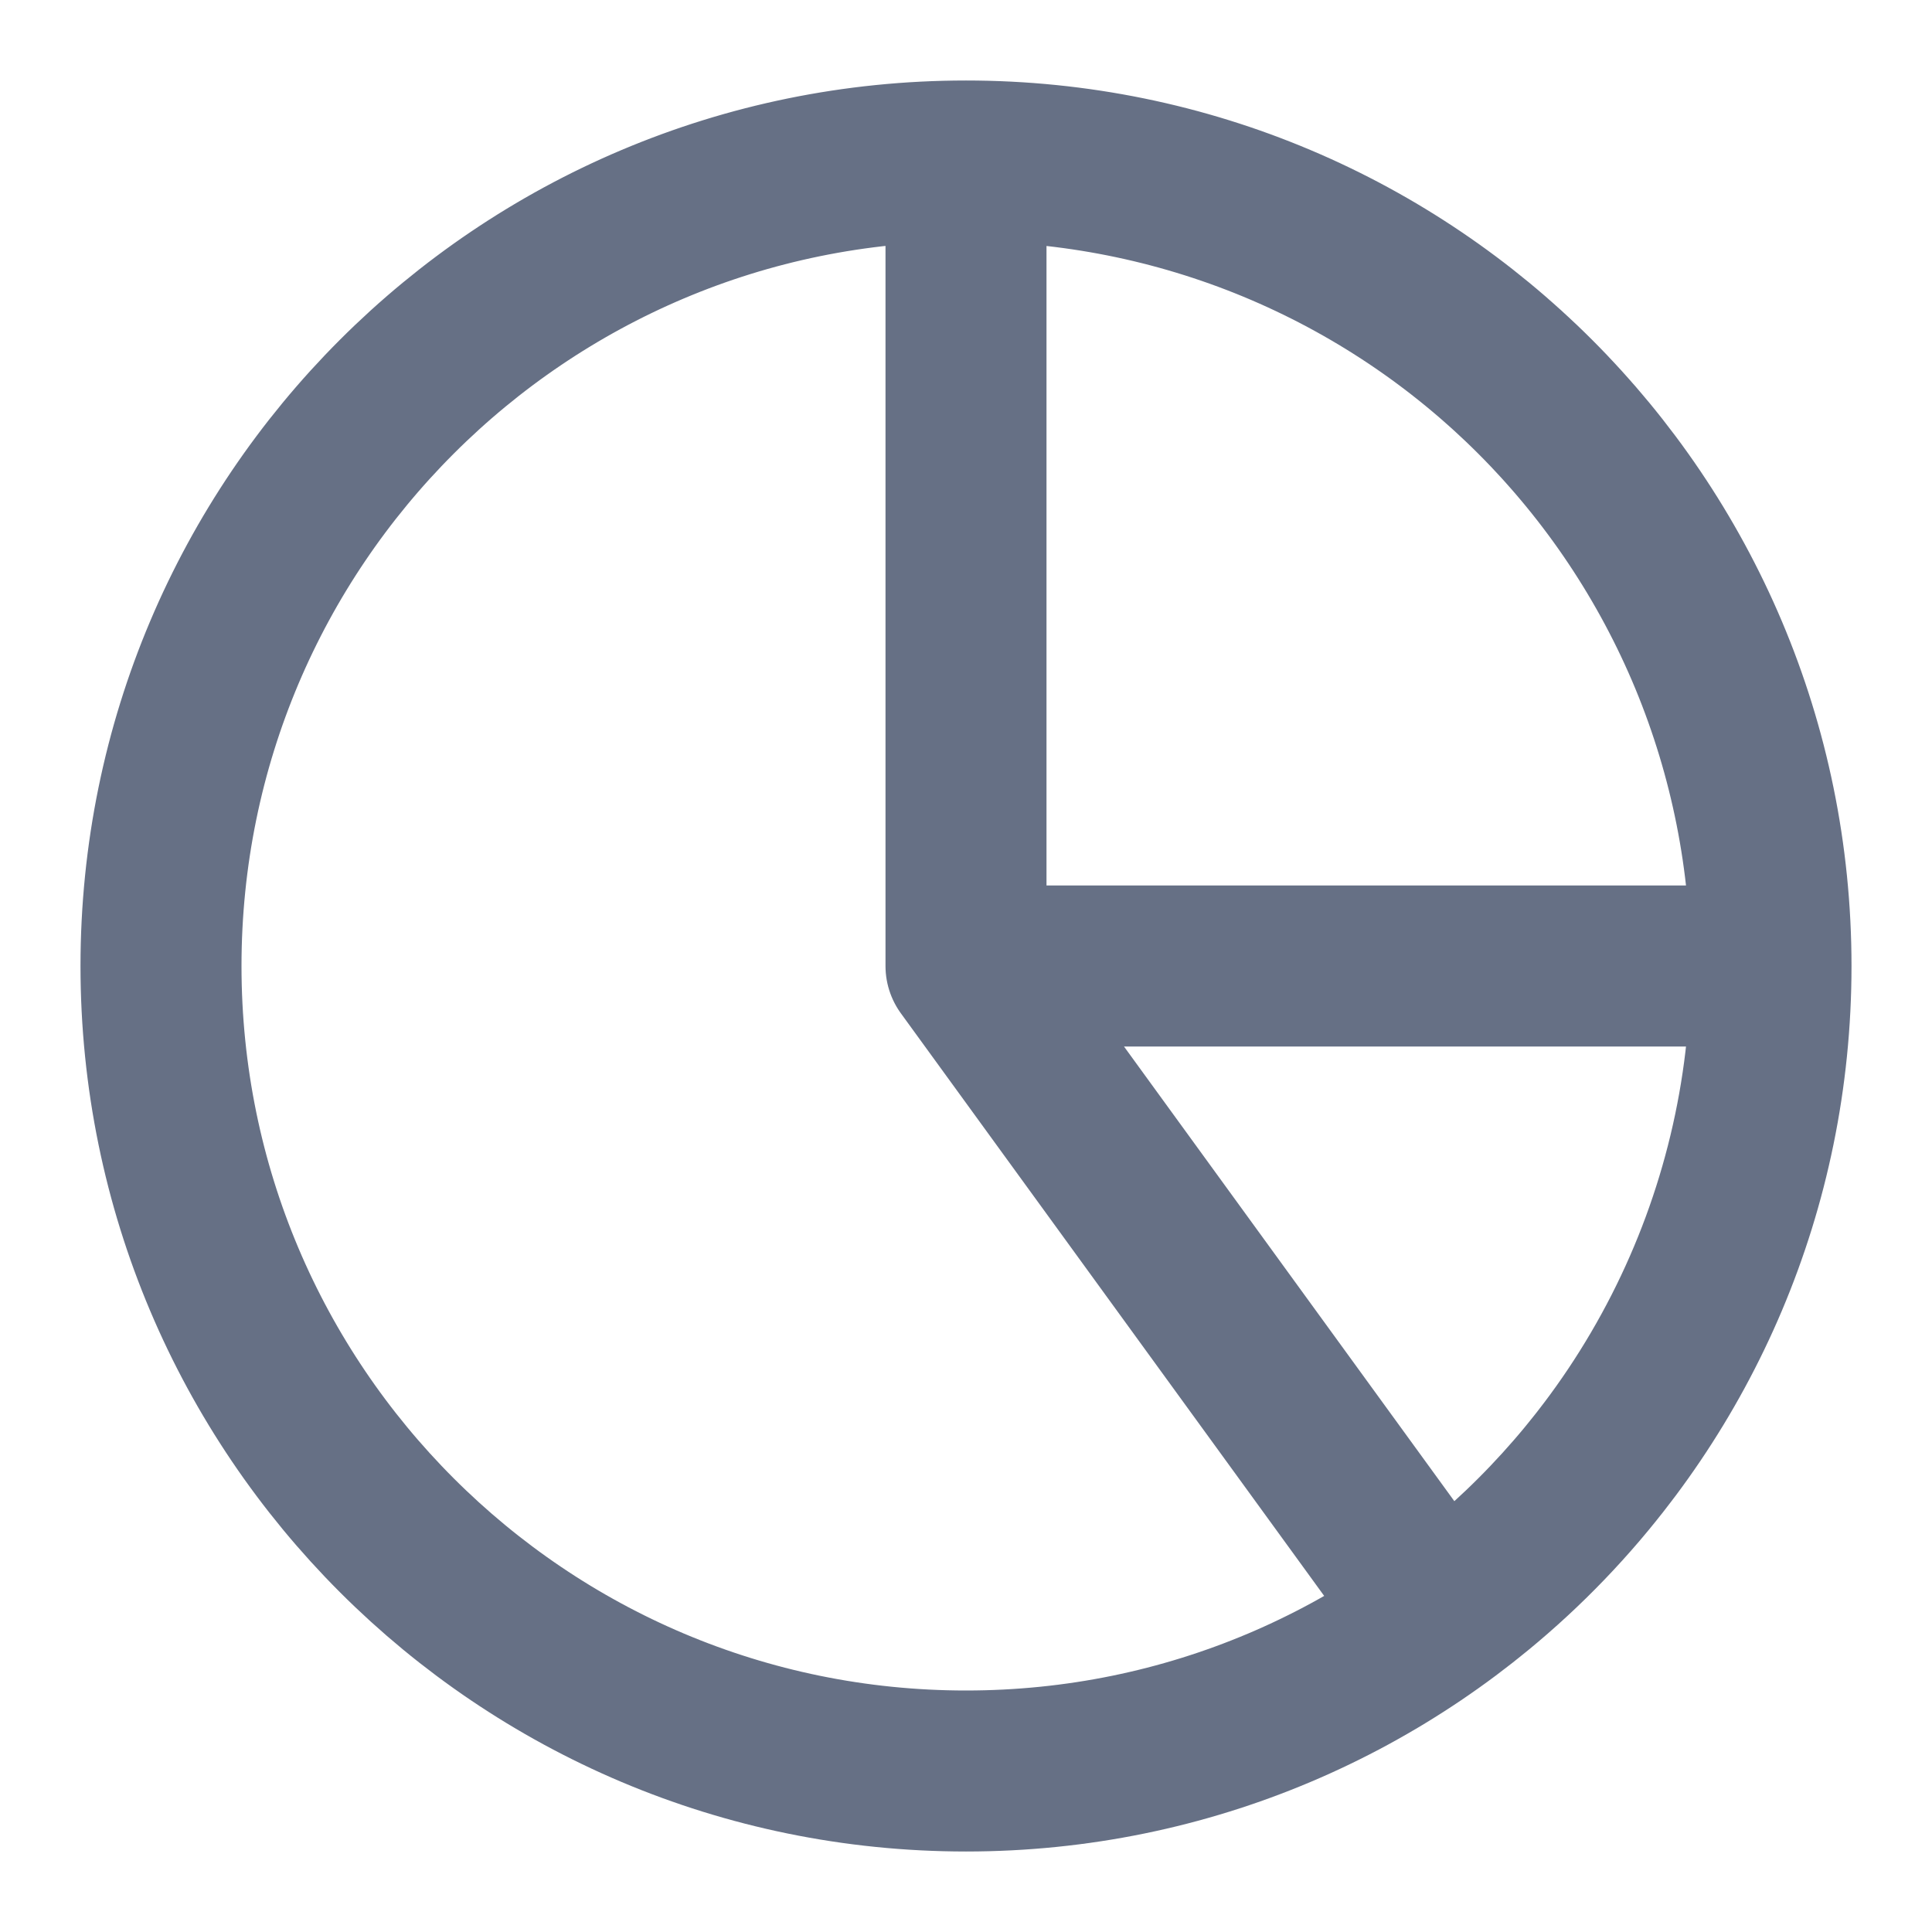
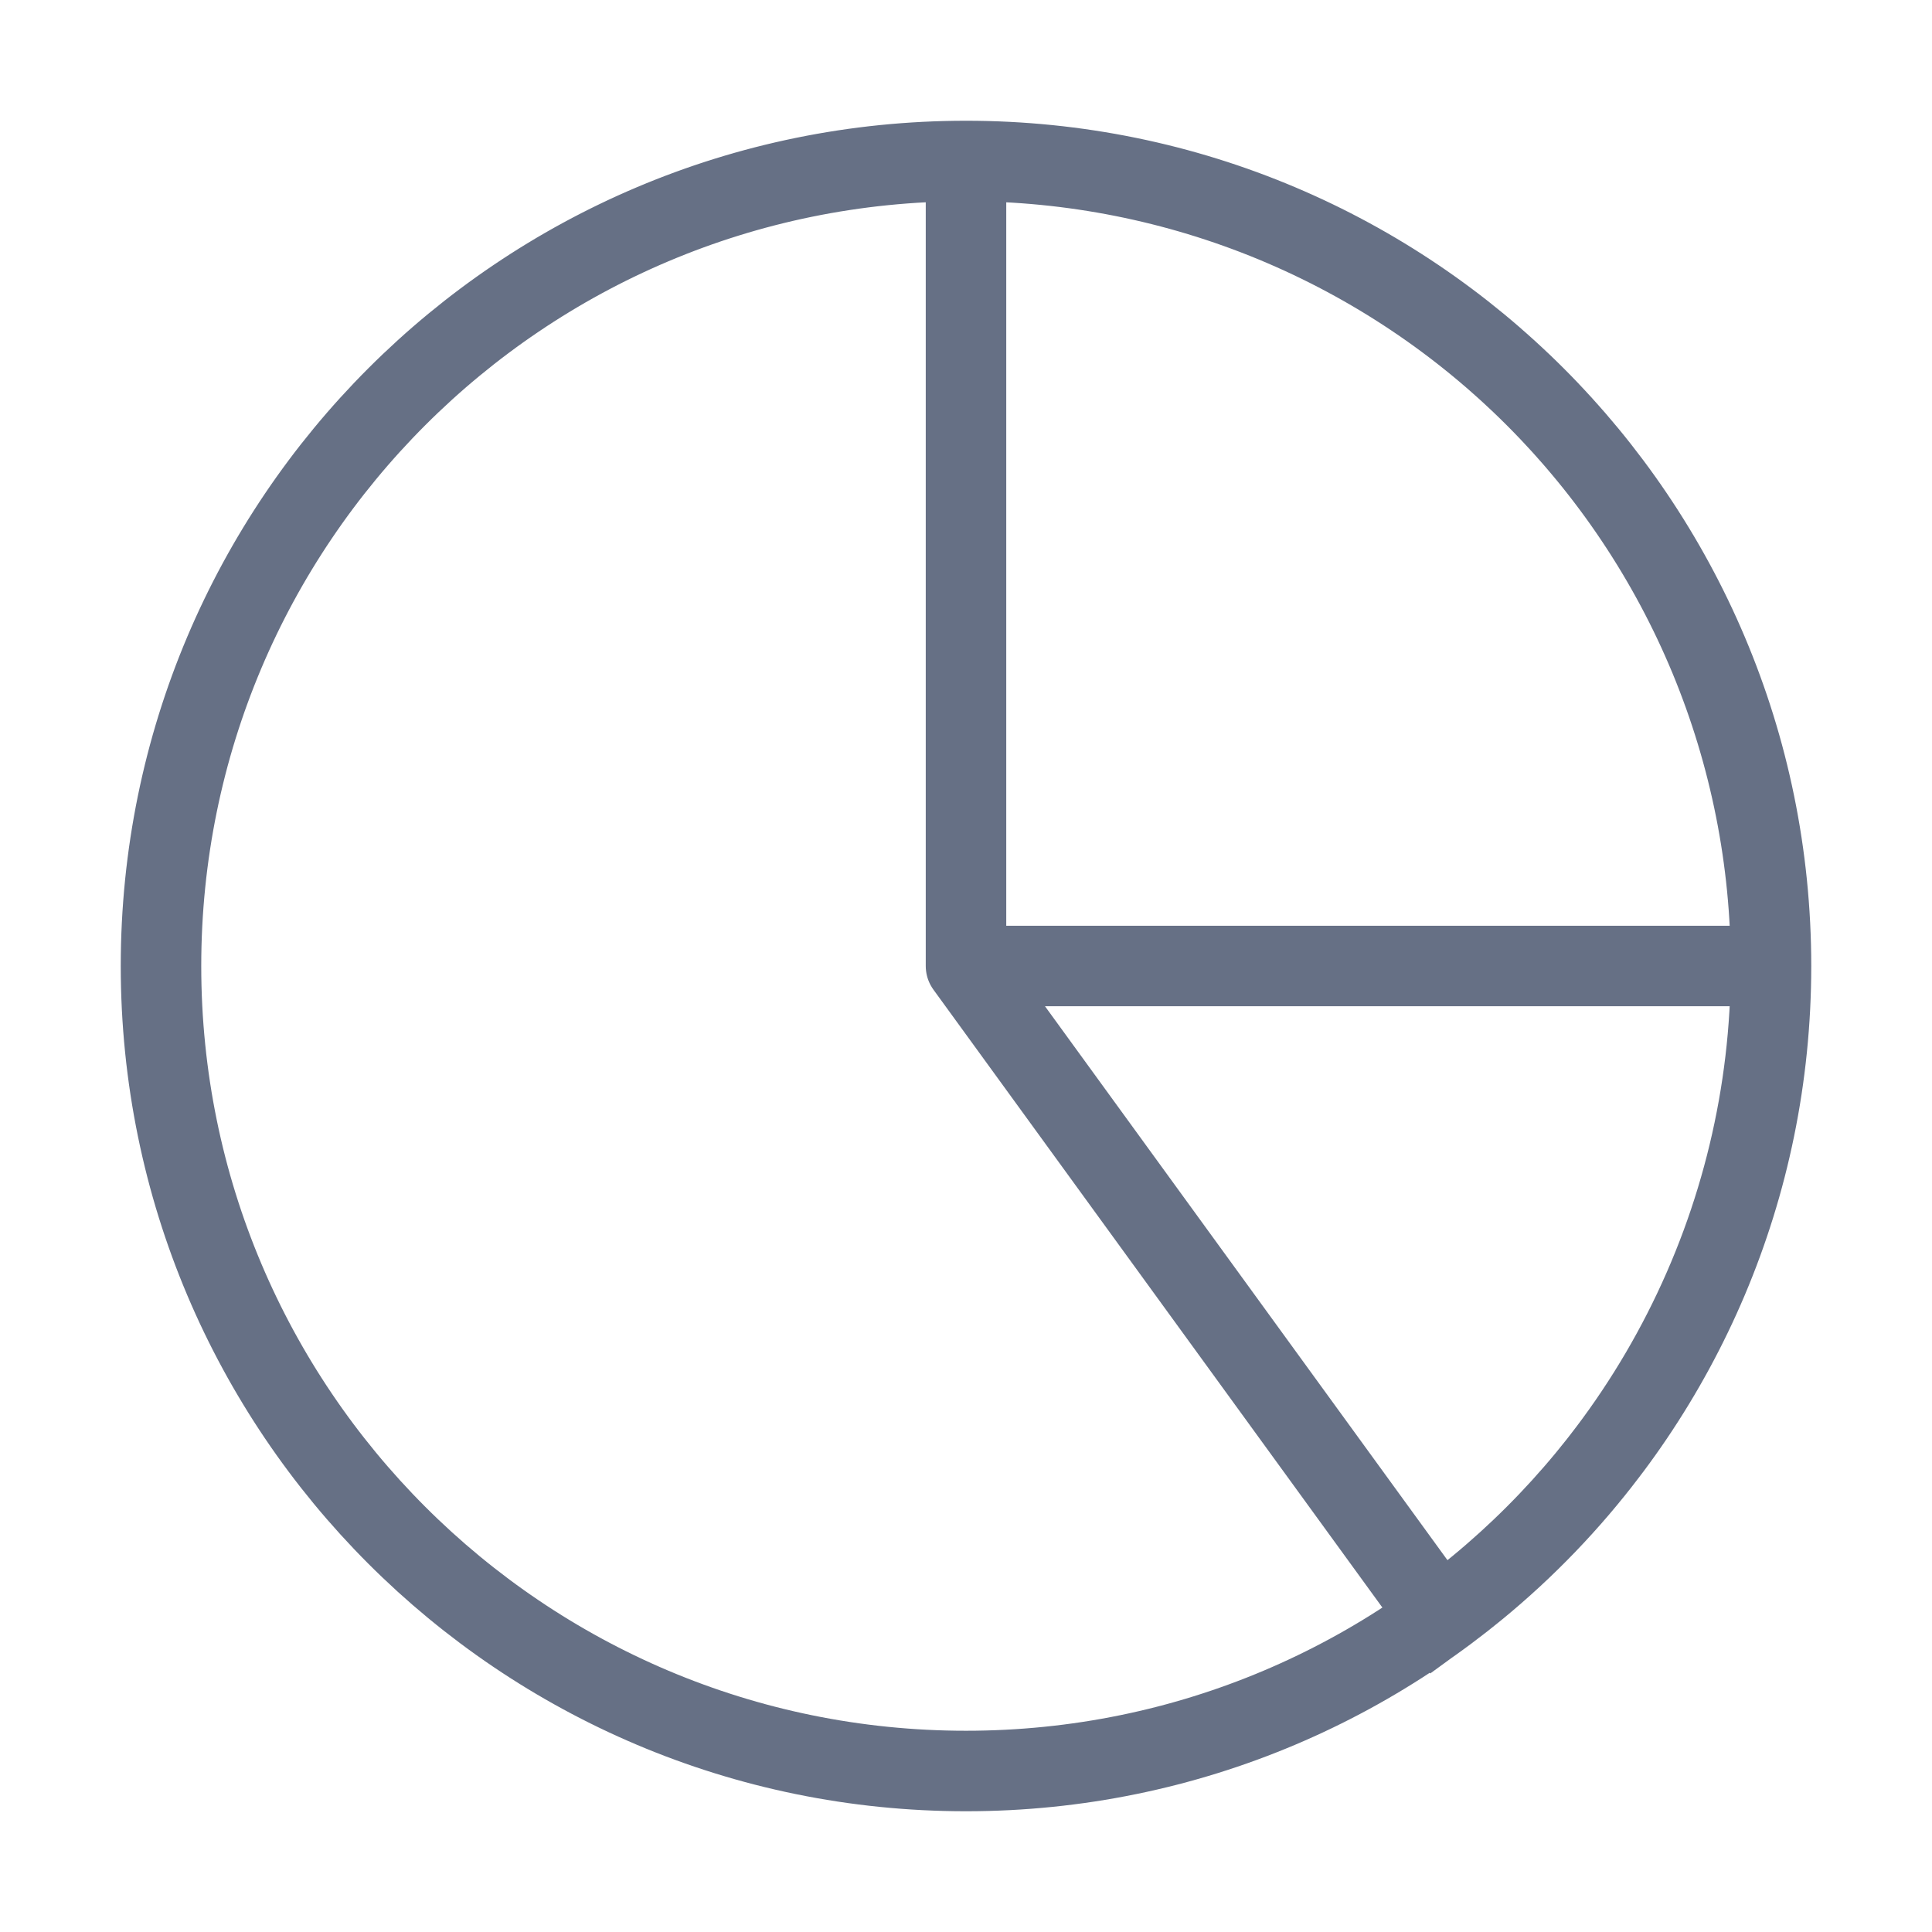
<svg xmlns="http://www.w3.org/2000/svg" width="24" height="24" viewBox="0 0 24 24" fill="none">
-   <path d="M12 2C13.313 2 14.614 2.259 15.827 2.761C17.04 3.264 18.142 4 19.071 4.929C20 5.858 20.736 6.96 21.239 8.173C21.741 9.386 22 10.687 22 12M12 2V12M12 2C6.477 2 2 6.477 2 12C2 17.523 6.477 22 12 22C17.523 22 22 17.523 22 12M12 2C17.523 2 22 6.477 22 12M22 12L12 12M22 12C22 13.578 21.627 15.134 20.91 16.54C20.194 17.946 19.155 19.163 17.878 20.09L12 12" stroke="#667085" stroke-width="2" stroke-linecap="round" stroke-linejoin="round" />
+   <path d="M12 2C13.313 2 14.614 2.259 15.827 2.761C17.04 3.264 18.142 4 19.071 4.929C20 5.858 20.736 6.96 21.239 8.173C21.741 9.386 22 10.687 22 12M12 2V12M12 2C6.477 2 2 6.477 2 12C2 17.523 6.477 22 12 22C17.523 22 22 17.523 22 12M12 2C17.523 2 22 6.477 22 12M22 12L12 12M22 12C22 13.578 21.627 15.134 20.91 16.54C20.194 17.946 19.155 19.163 17.878 20.09L12 12" stroke="#667085" strokeWidth="2" stroke-linecap="round" strokeLinejoin="round" />
</svg>
